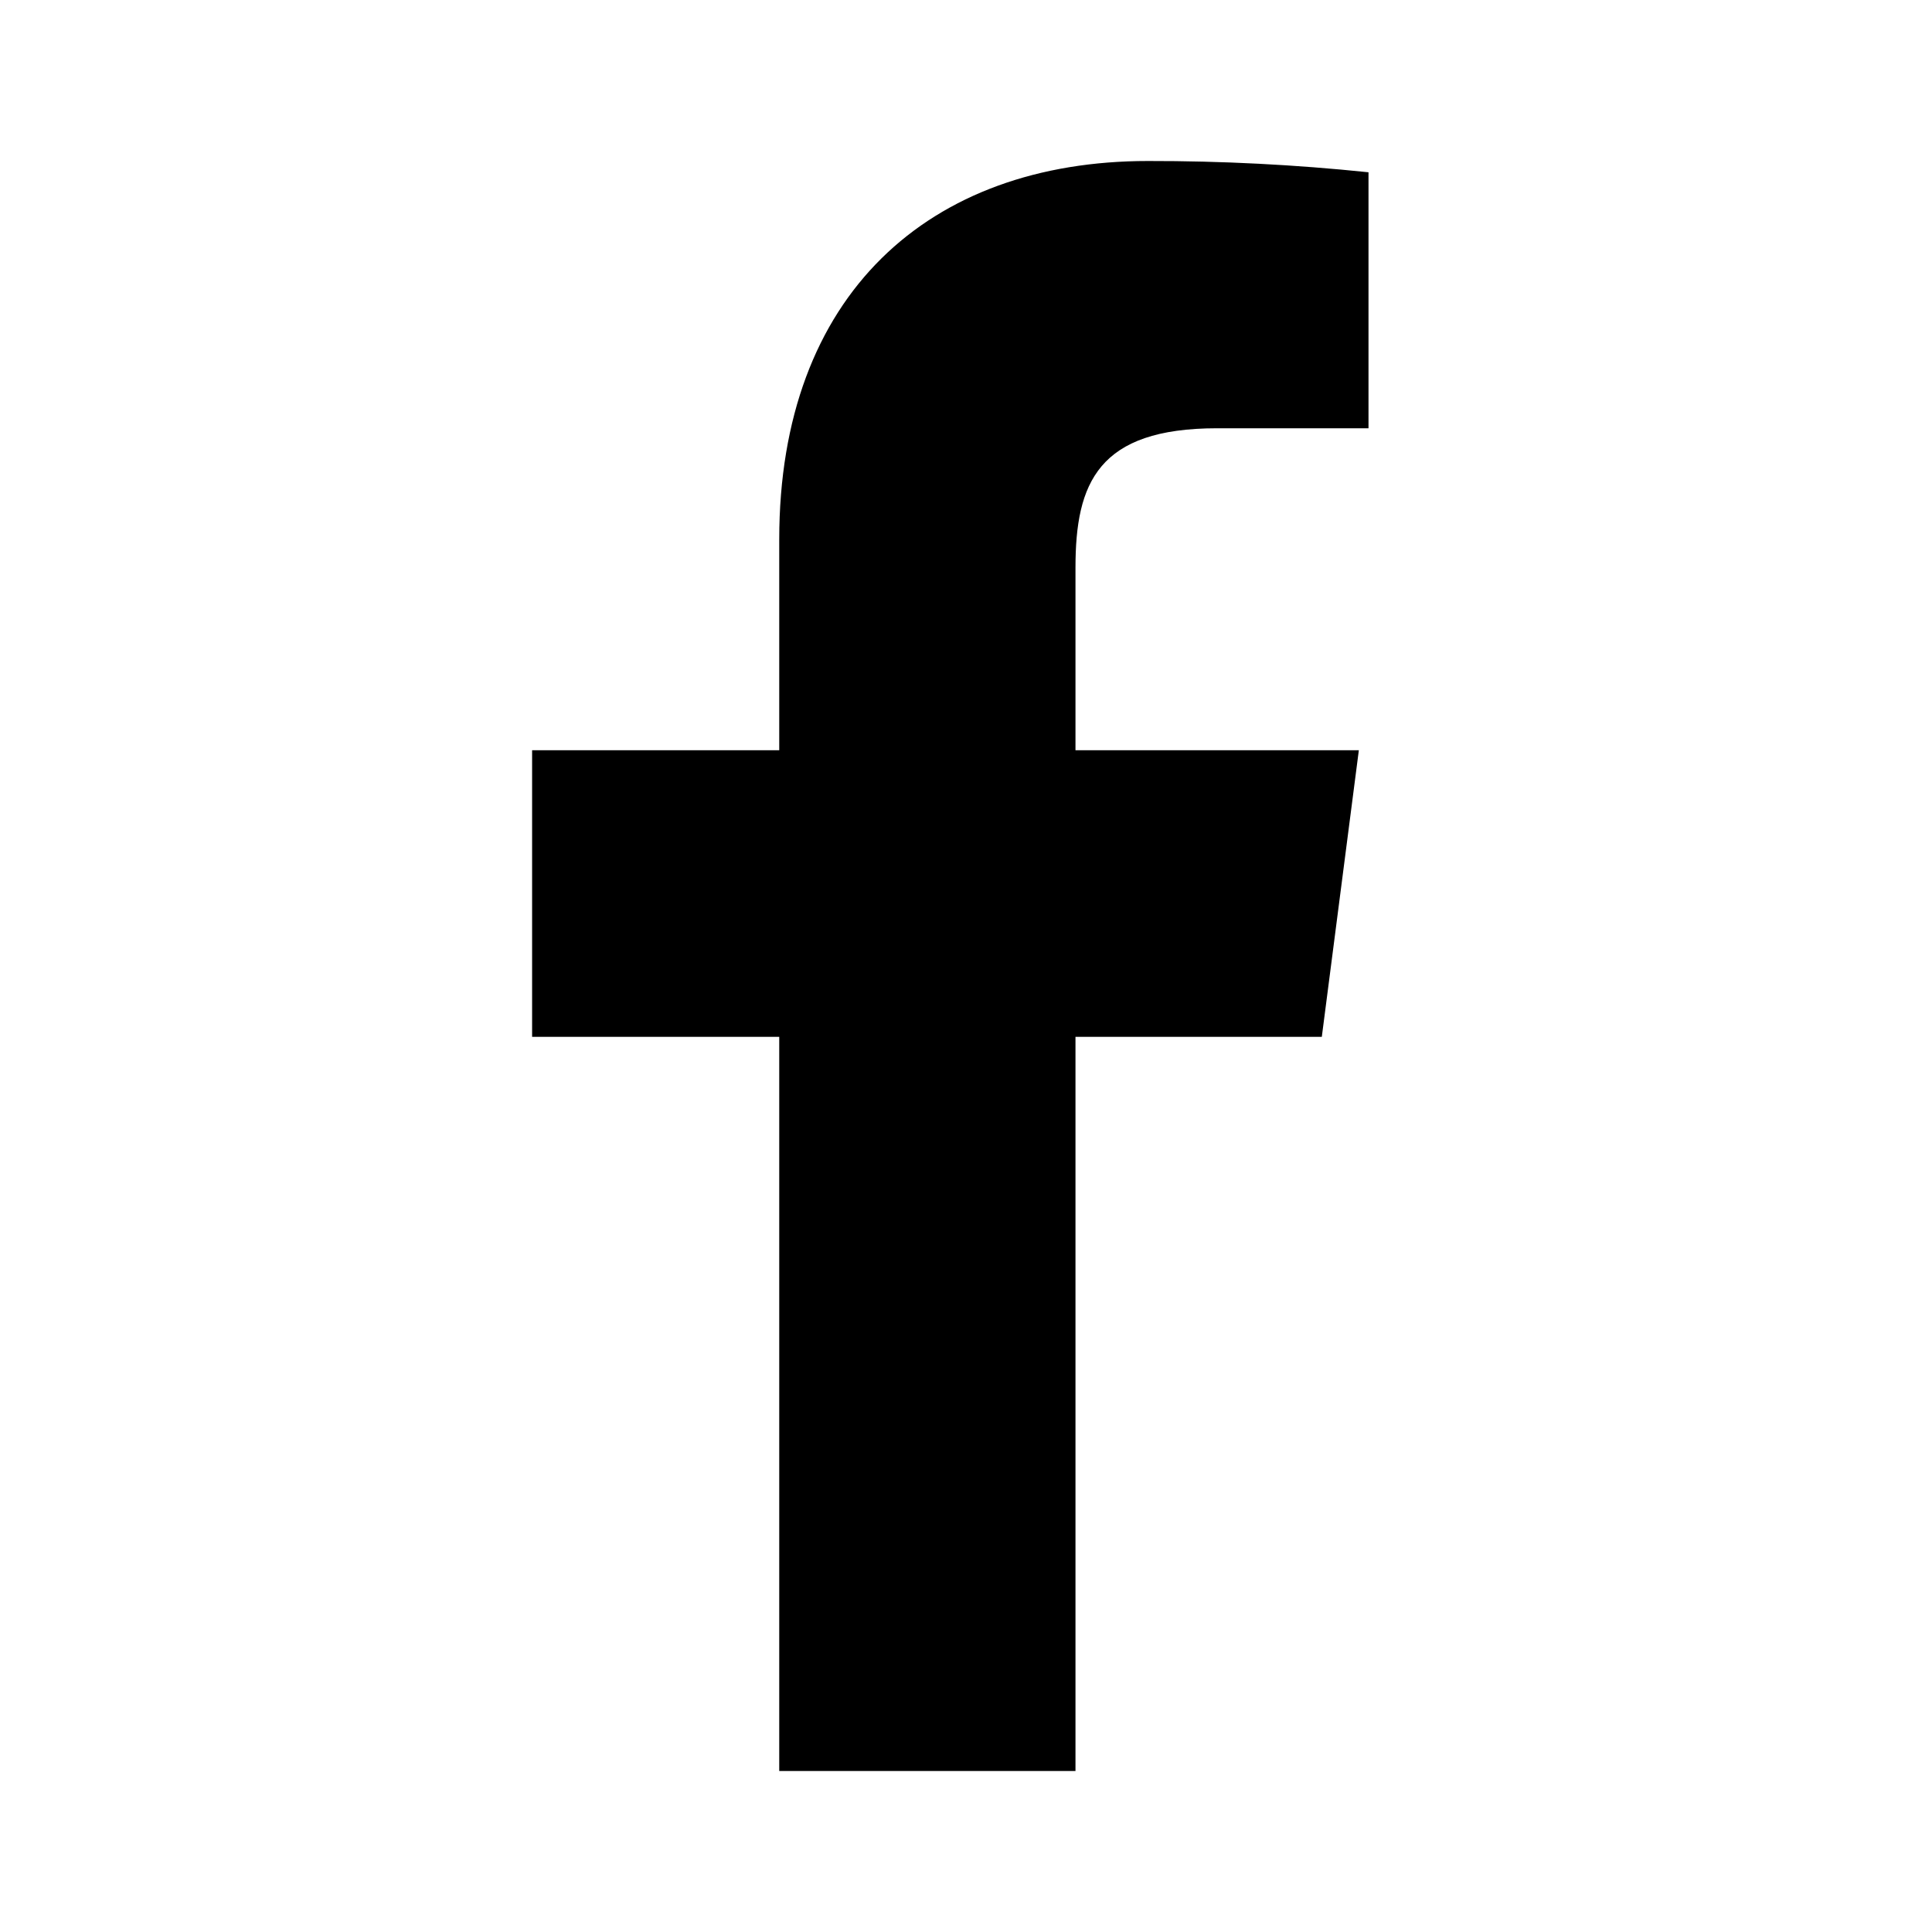
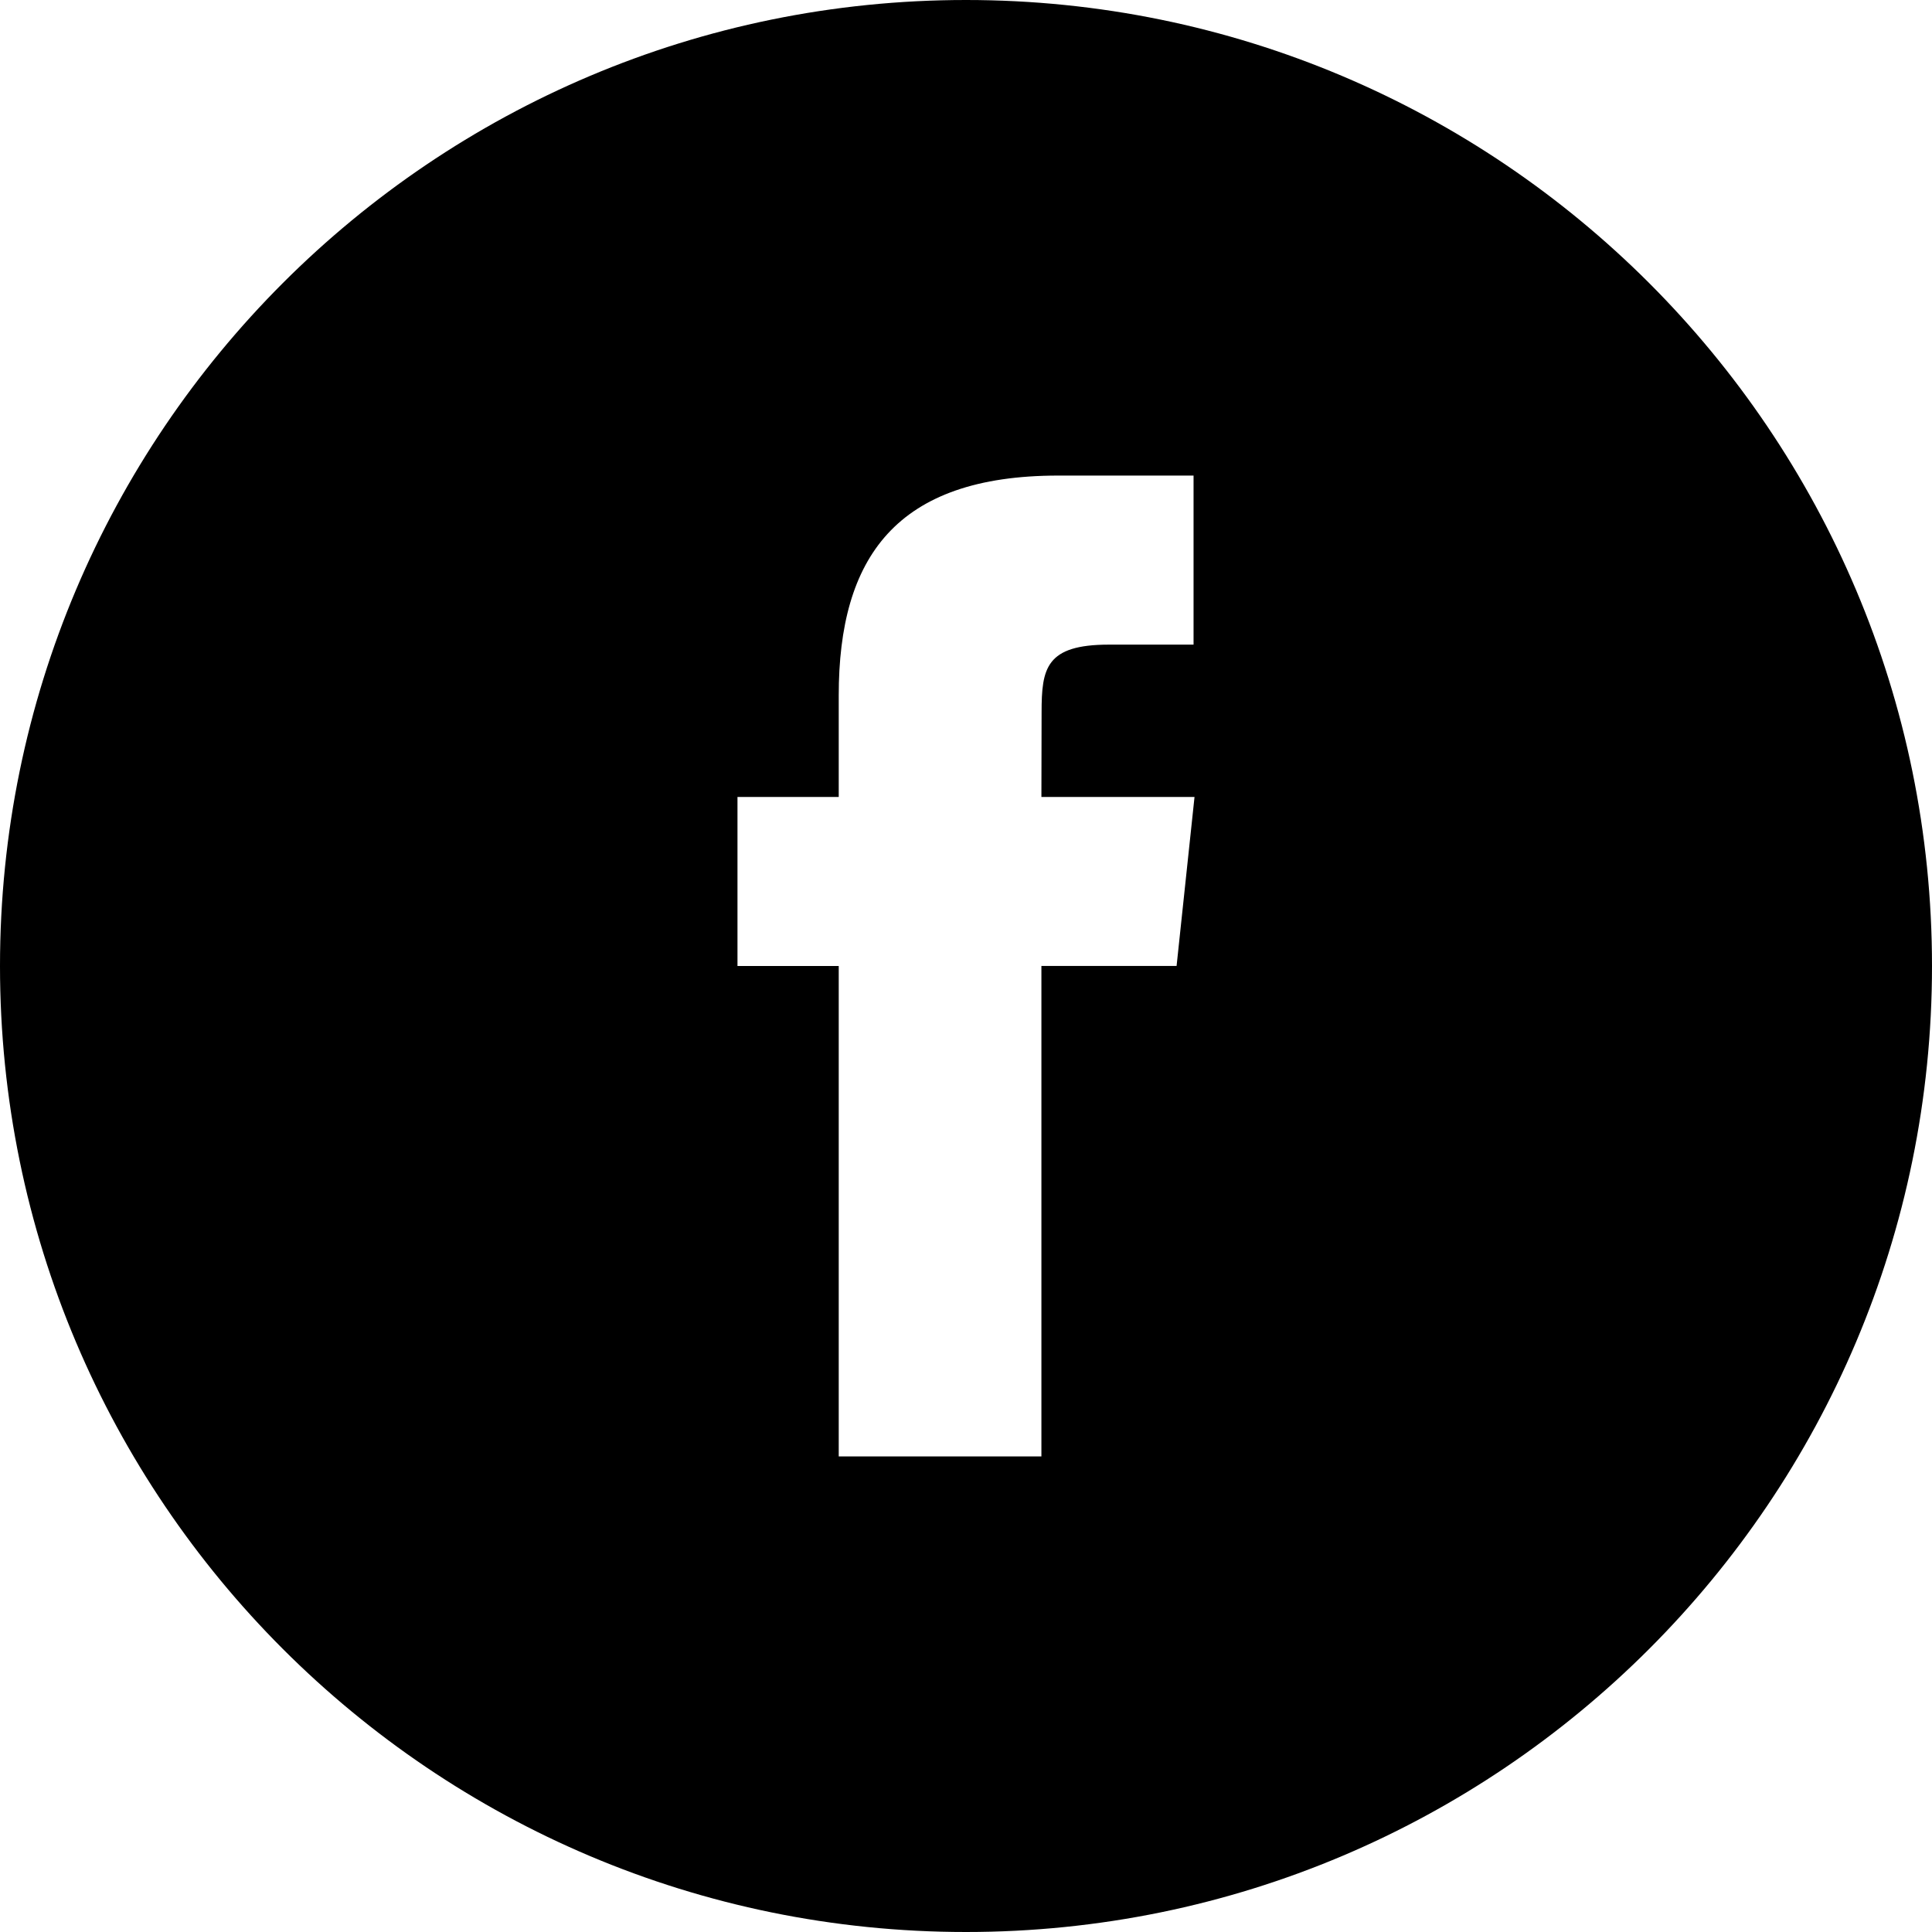
- <svg xmlns="http://www.w3.org/2000/svg" data-name="Layer 1" viewBox="0 0 24 24">
-   <path d="M15.12,5.32H17V2.14A26.11,26.11,0,0,0,14.26,2C11.54,2,9.68,3.66,9.68,6.7V9.32H6.61v3.56H9.68V22h3.68V12.88h3.06l.46-3.56H13.36V7.05C13.36,6,13.64,5.32,15.12,5.32Z" />
+ <svg xmlns="http://www.w3.org/2000/svg" viewBox="0 0 32 32">
+   <path d="M16 0C7.164 0 0 7.164 0 16s7.164 16 16 16 16-7.164 16-16S24.836 0 16 0zm3.488 15.999h-2.239v8.124h-3.357V16h-1.677v-2.8h1.677v-1.681c0-2.284.947-3.642 3.637-3.642h2.24v2.8h-1.4c-1.047 0-1.117.392-1.117 1.121l-.003 1.402h2.536l-.297 2.799z" />
</svg>
